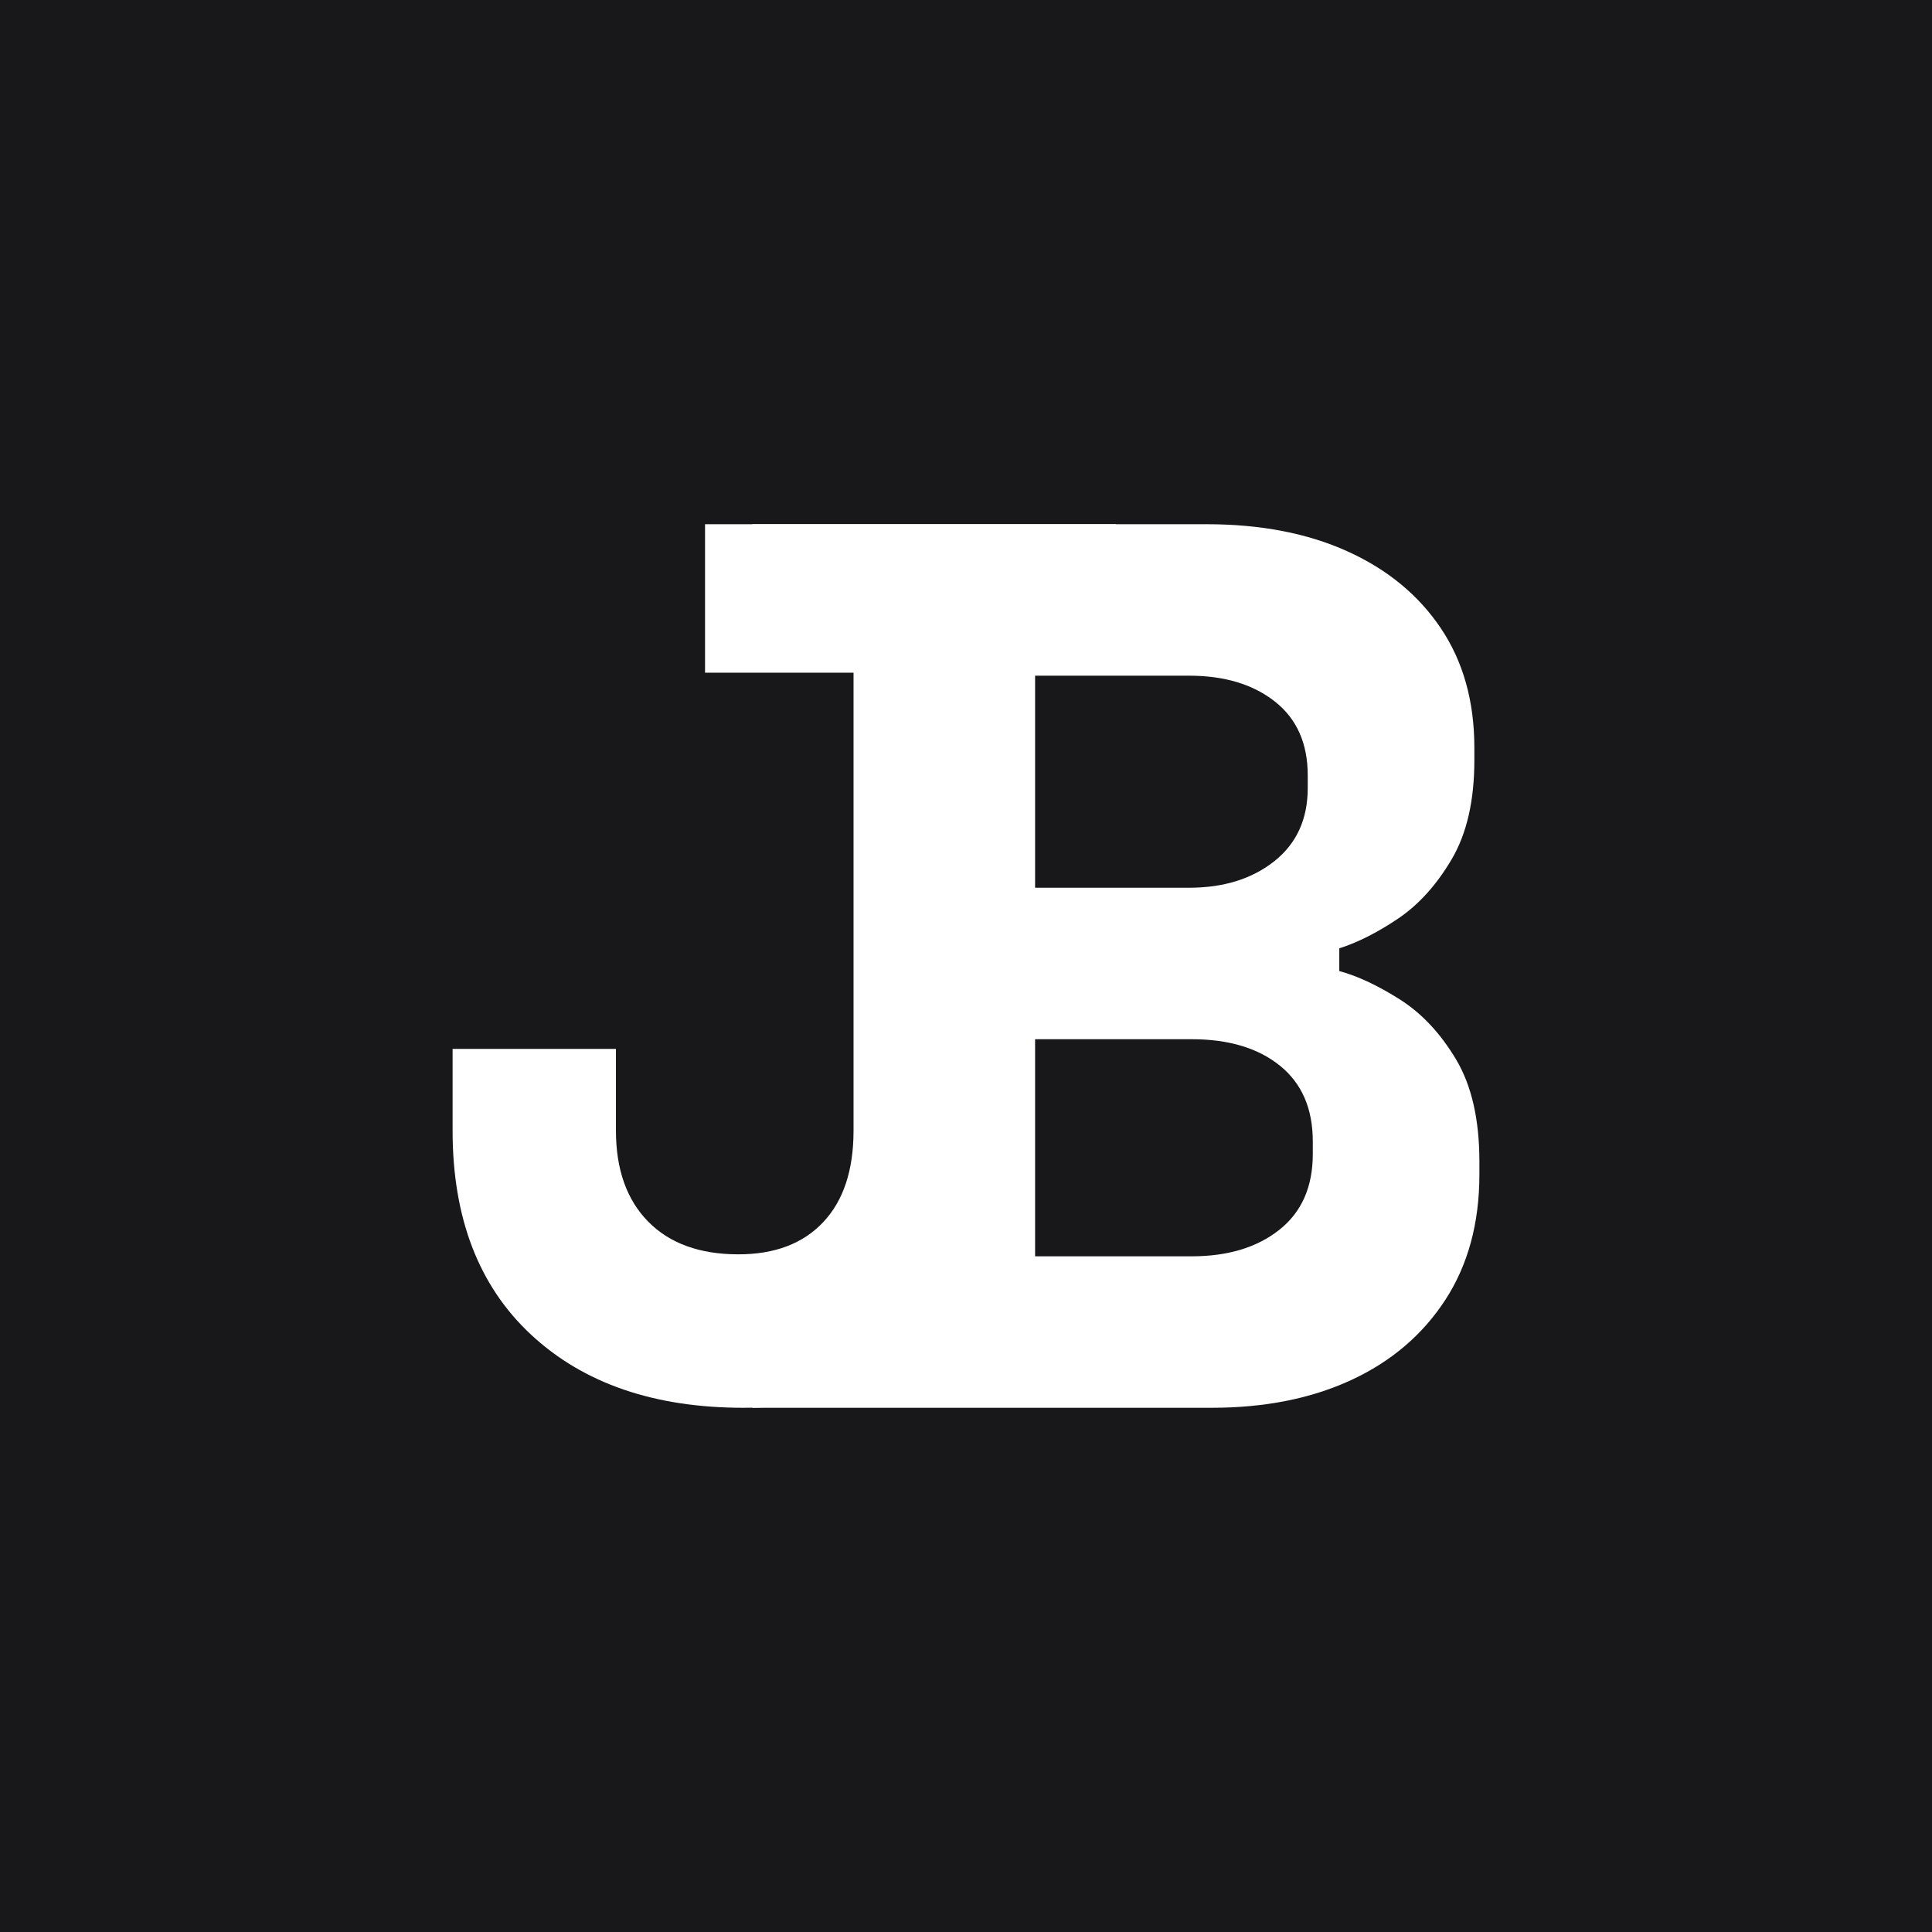
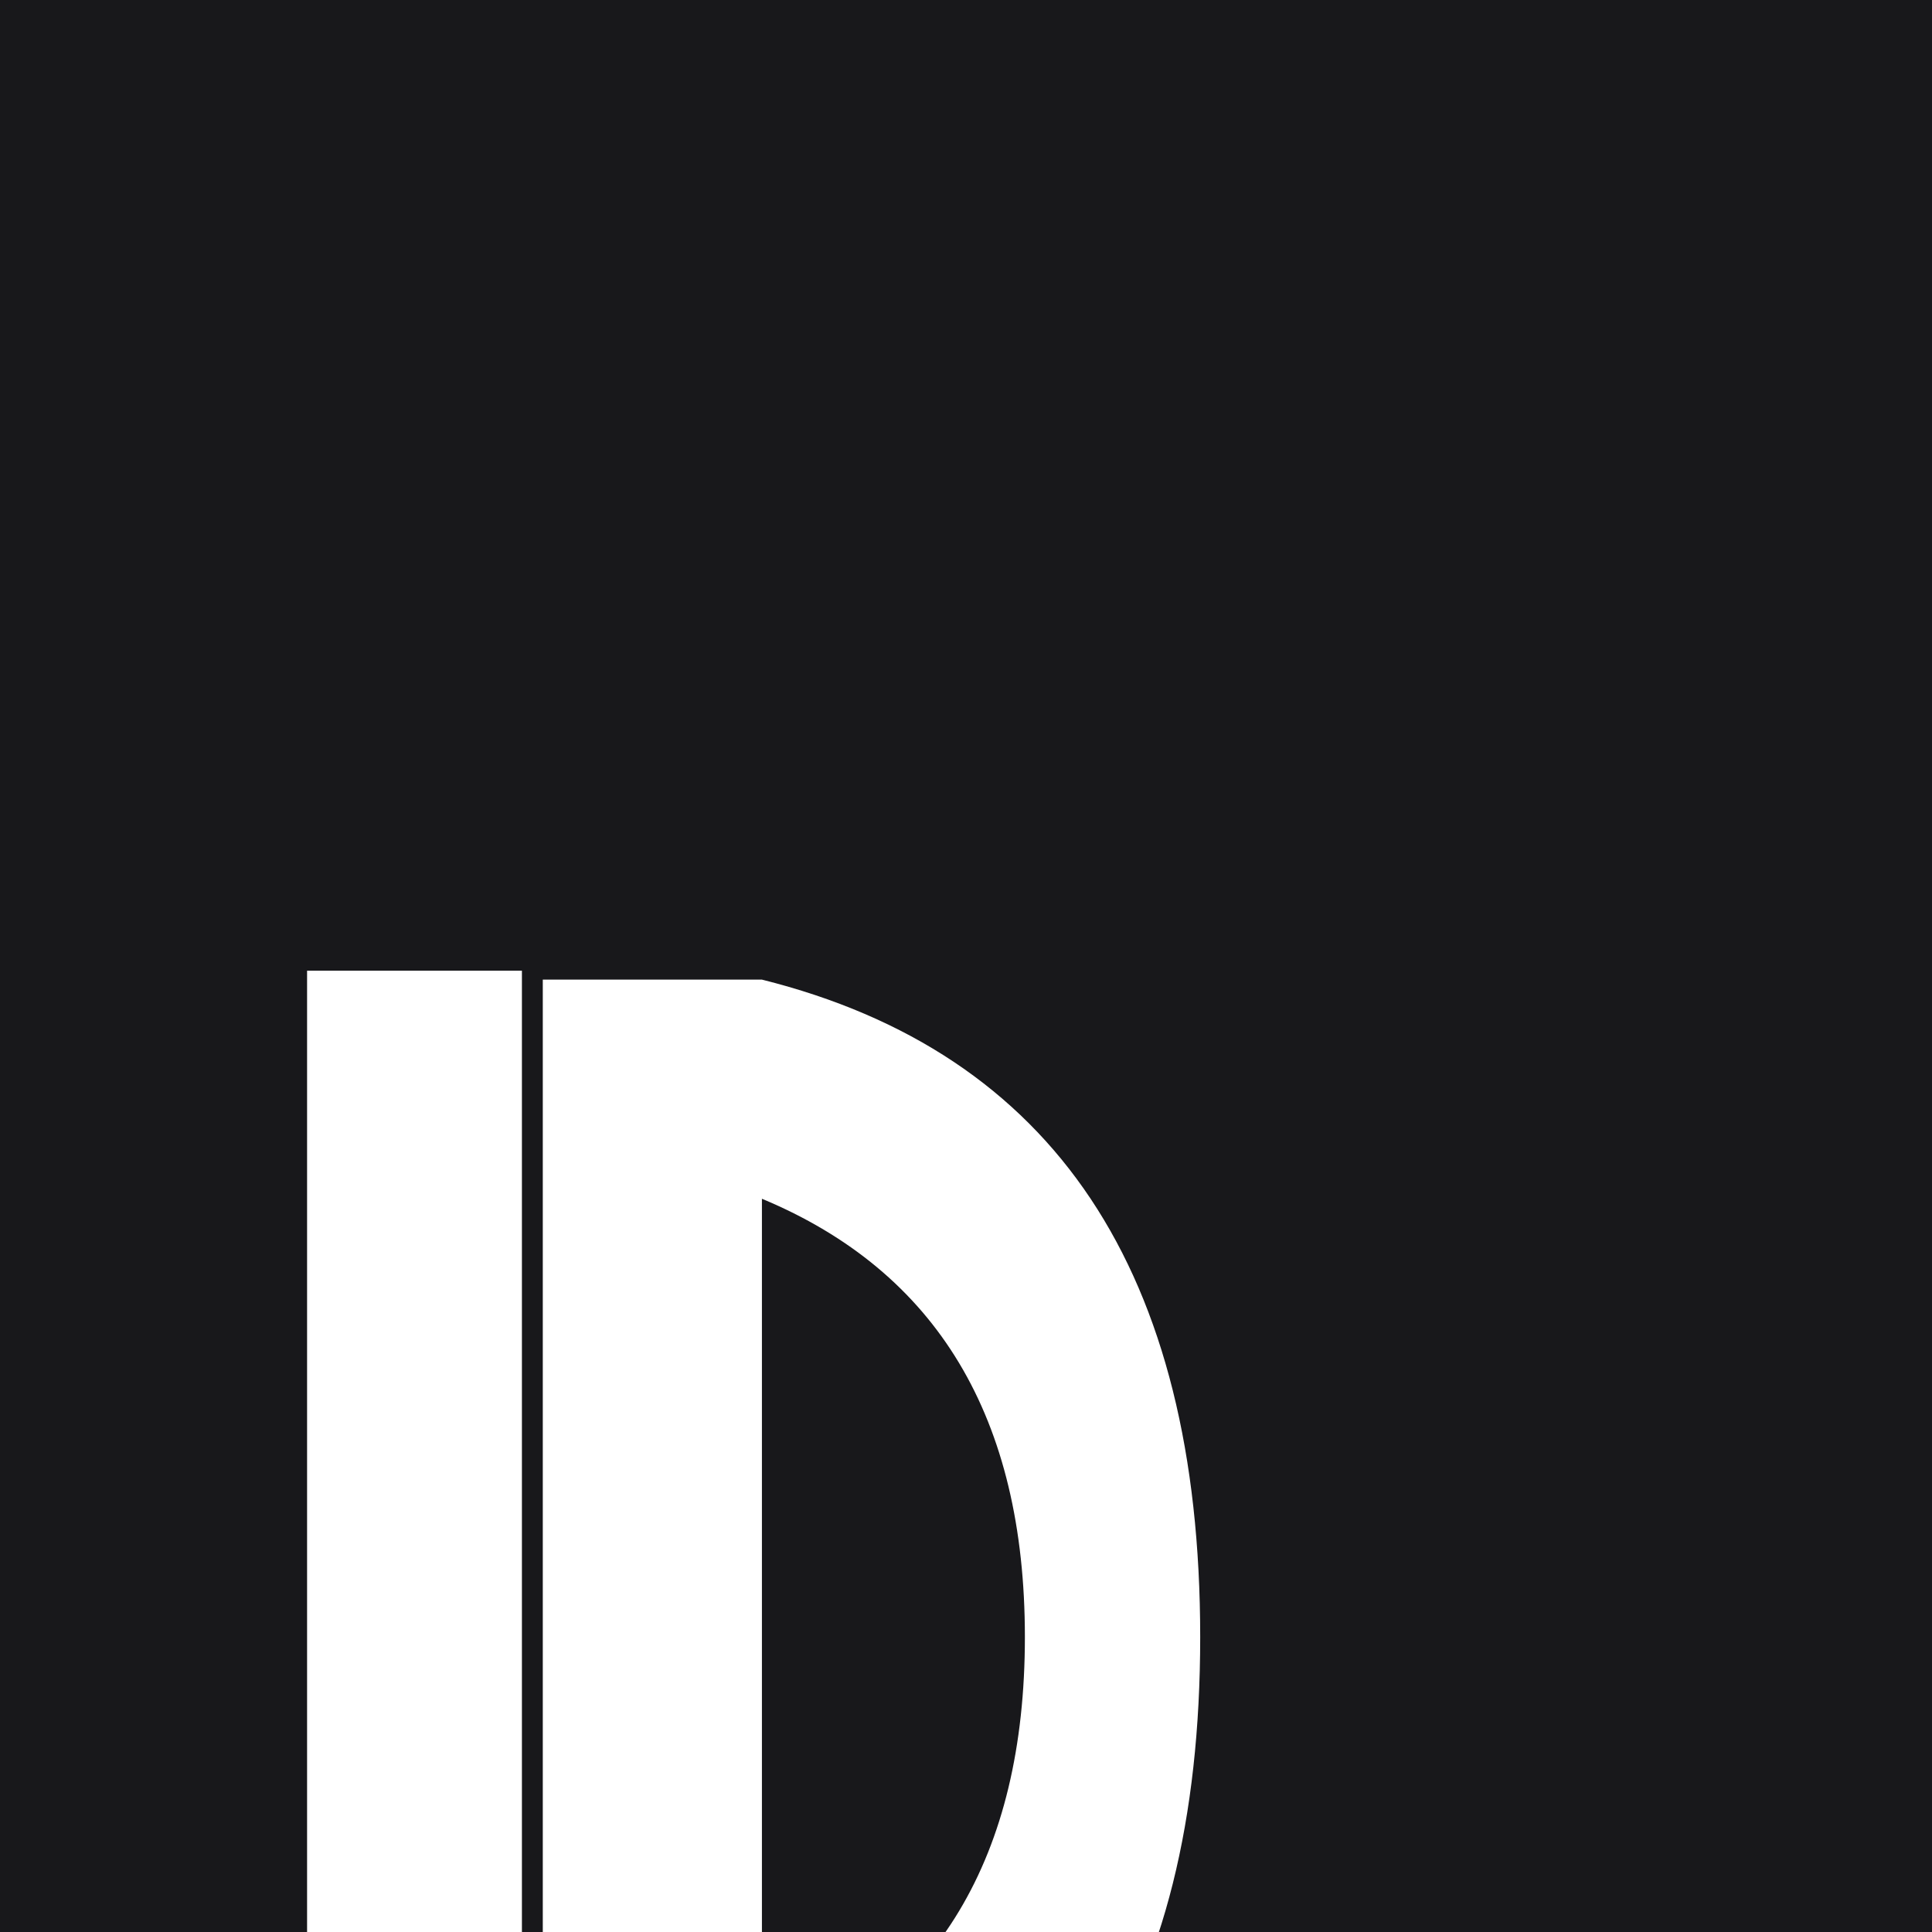
<svg xmlns="http://www.w3.org/2000/svg" width="100%" height="100%" viewBox="0 0 1080 1080" version="1.1" xml:space="preserve" style="fill-rule:evenodd;clip-rule:evenodd;stroke-linejoin:round;stroke-miterlimit:2;">
  <g transform="matrix(1.13538,0,0,1.20889,-88.268,-127.255)">
    <rect x="77.743" y="105.266" width="951.227" height="893.383" style="fill:rgb(24,24,27);" />
  </g>
  <g transform="matrix(1.20097,0,0,1.20097,-115.923,438.335)">
    <g transform="matrix(1.02,0,0,1.02,247.171,-11.0087)">
-       <path d="M195.635,295.385L195.635,228.569L248.627,228.569L248.627,-40.999L195.635,-40.999L195.635,-107.815L402.995,-107.815C427.571,-107.815 448.979,-103.687 467.219,-95.431C485.459,-87.175 499.667,-75.463 509.843,-60.295C520.019,-45.127 525.107,-26.983 525.107,-5.863L525.107,-0.103C525.107,18.329 521.651,33.401 514.739,45.113C507.827,56.825 499.667,65.849 490.259,72.185C480.851,78.521 471.923,83.033 463.475,85.721L463.475,96.089C471.923,98.393 481.139,102.713 491.123,109.049C501.107,115.385 509.651,124.505 516.755,136.409C523.859,148.313 527.411,163.865 527.411,183.065L527.411,188.825C527.411,211.097 522.227,230.201 511.859,246.137C501.491,262.073 487.187,274.265 468.947,282.713C450.707,291.161 429.491,295.385 405.299,295.385L195.635,295.385ZM324.659,226.265L396.083,226.265C412.595,226.265 425.939,222.233 436.115,214.169C446.291,206.105 451.379,194.585 451.379,179.609L451.379,173.849C451.379,158.873 446.387,147.353 436.403,139.289C426.419,131.225 412.979,127.193 396.083,127.193L324.659,127.193L324.659,226.265ZM324.659,58.073L394.931,58.073C410.675,58.073 423.635,54.041 433.811,45.977C443.987,37.913 449.075,26.777 449.075,12.569L449.075,6.809C449.075,-7.783 444.083,-19.015 434.099,-26.887C424.115,-34.759 411.059,-38.695 394.931,-38.695L324.659,-38.695L324.659,58.073Z" style="fill:white;fill-rule:nonzero;" />
+       <path d="M200,100 Q400,150 400,400 Q400,650 200,700 L100,700 L100,100 L200,100 Z M200,200 L200,600 Q320,550 320,400 Q320,250 200,200 Z" style="fill:white;fill-rule:nonzero;" />
    </g>
    <g transform="matrix(1,0,0,1,-260.542,-13.165)">
-       <path d="M703.091,303.449C661.619,303.449 628.691,292.121 604.307,269.465C579.923,246.809 567.731,215.129 567.731,174.425L567.731,136.409L643.763,136.409L643.763,174.425C643.763,192.473 648.755,206.585 658.739,216.761C668.723,226.937 682.739,232.025 700.787,232.025C717.683,232.025 730.835,227.033 740.243,217.049C749.651,207.065 754.355,192.857 754.355,174.425L754.355,-38.695L685.235,-38.695L685.235,-107.815L876.467,-107.815L876.467,-38.695L830.387,-38.695L830.387,174.425C830.387,216.281 819.059,248.249 796.403,270.329C773.747,292.409 742.643,303.449 703.091,303.449Z" style="fill:white;fill-rule:nonzero;" />
+       <path d="M600,100 L600,600 Q600,750 450,750 Q350,750 300,700 L350,650 Q400,700 450,700 Q500,700 500,600 L500,100 L600,100 Z" style="fill:white;fill-rule:nonzero;" />
    </g>
  </g>
</svg>
